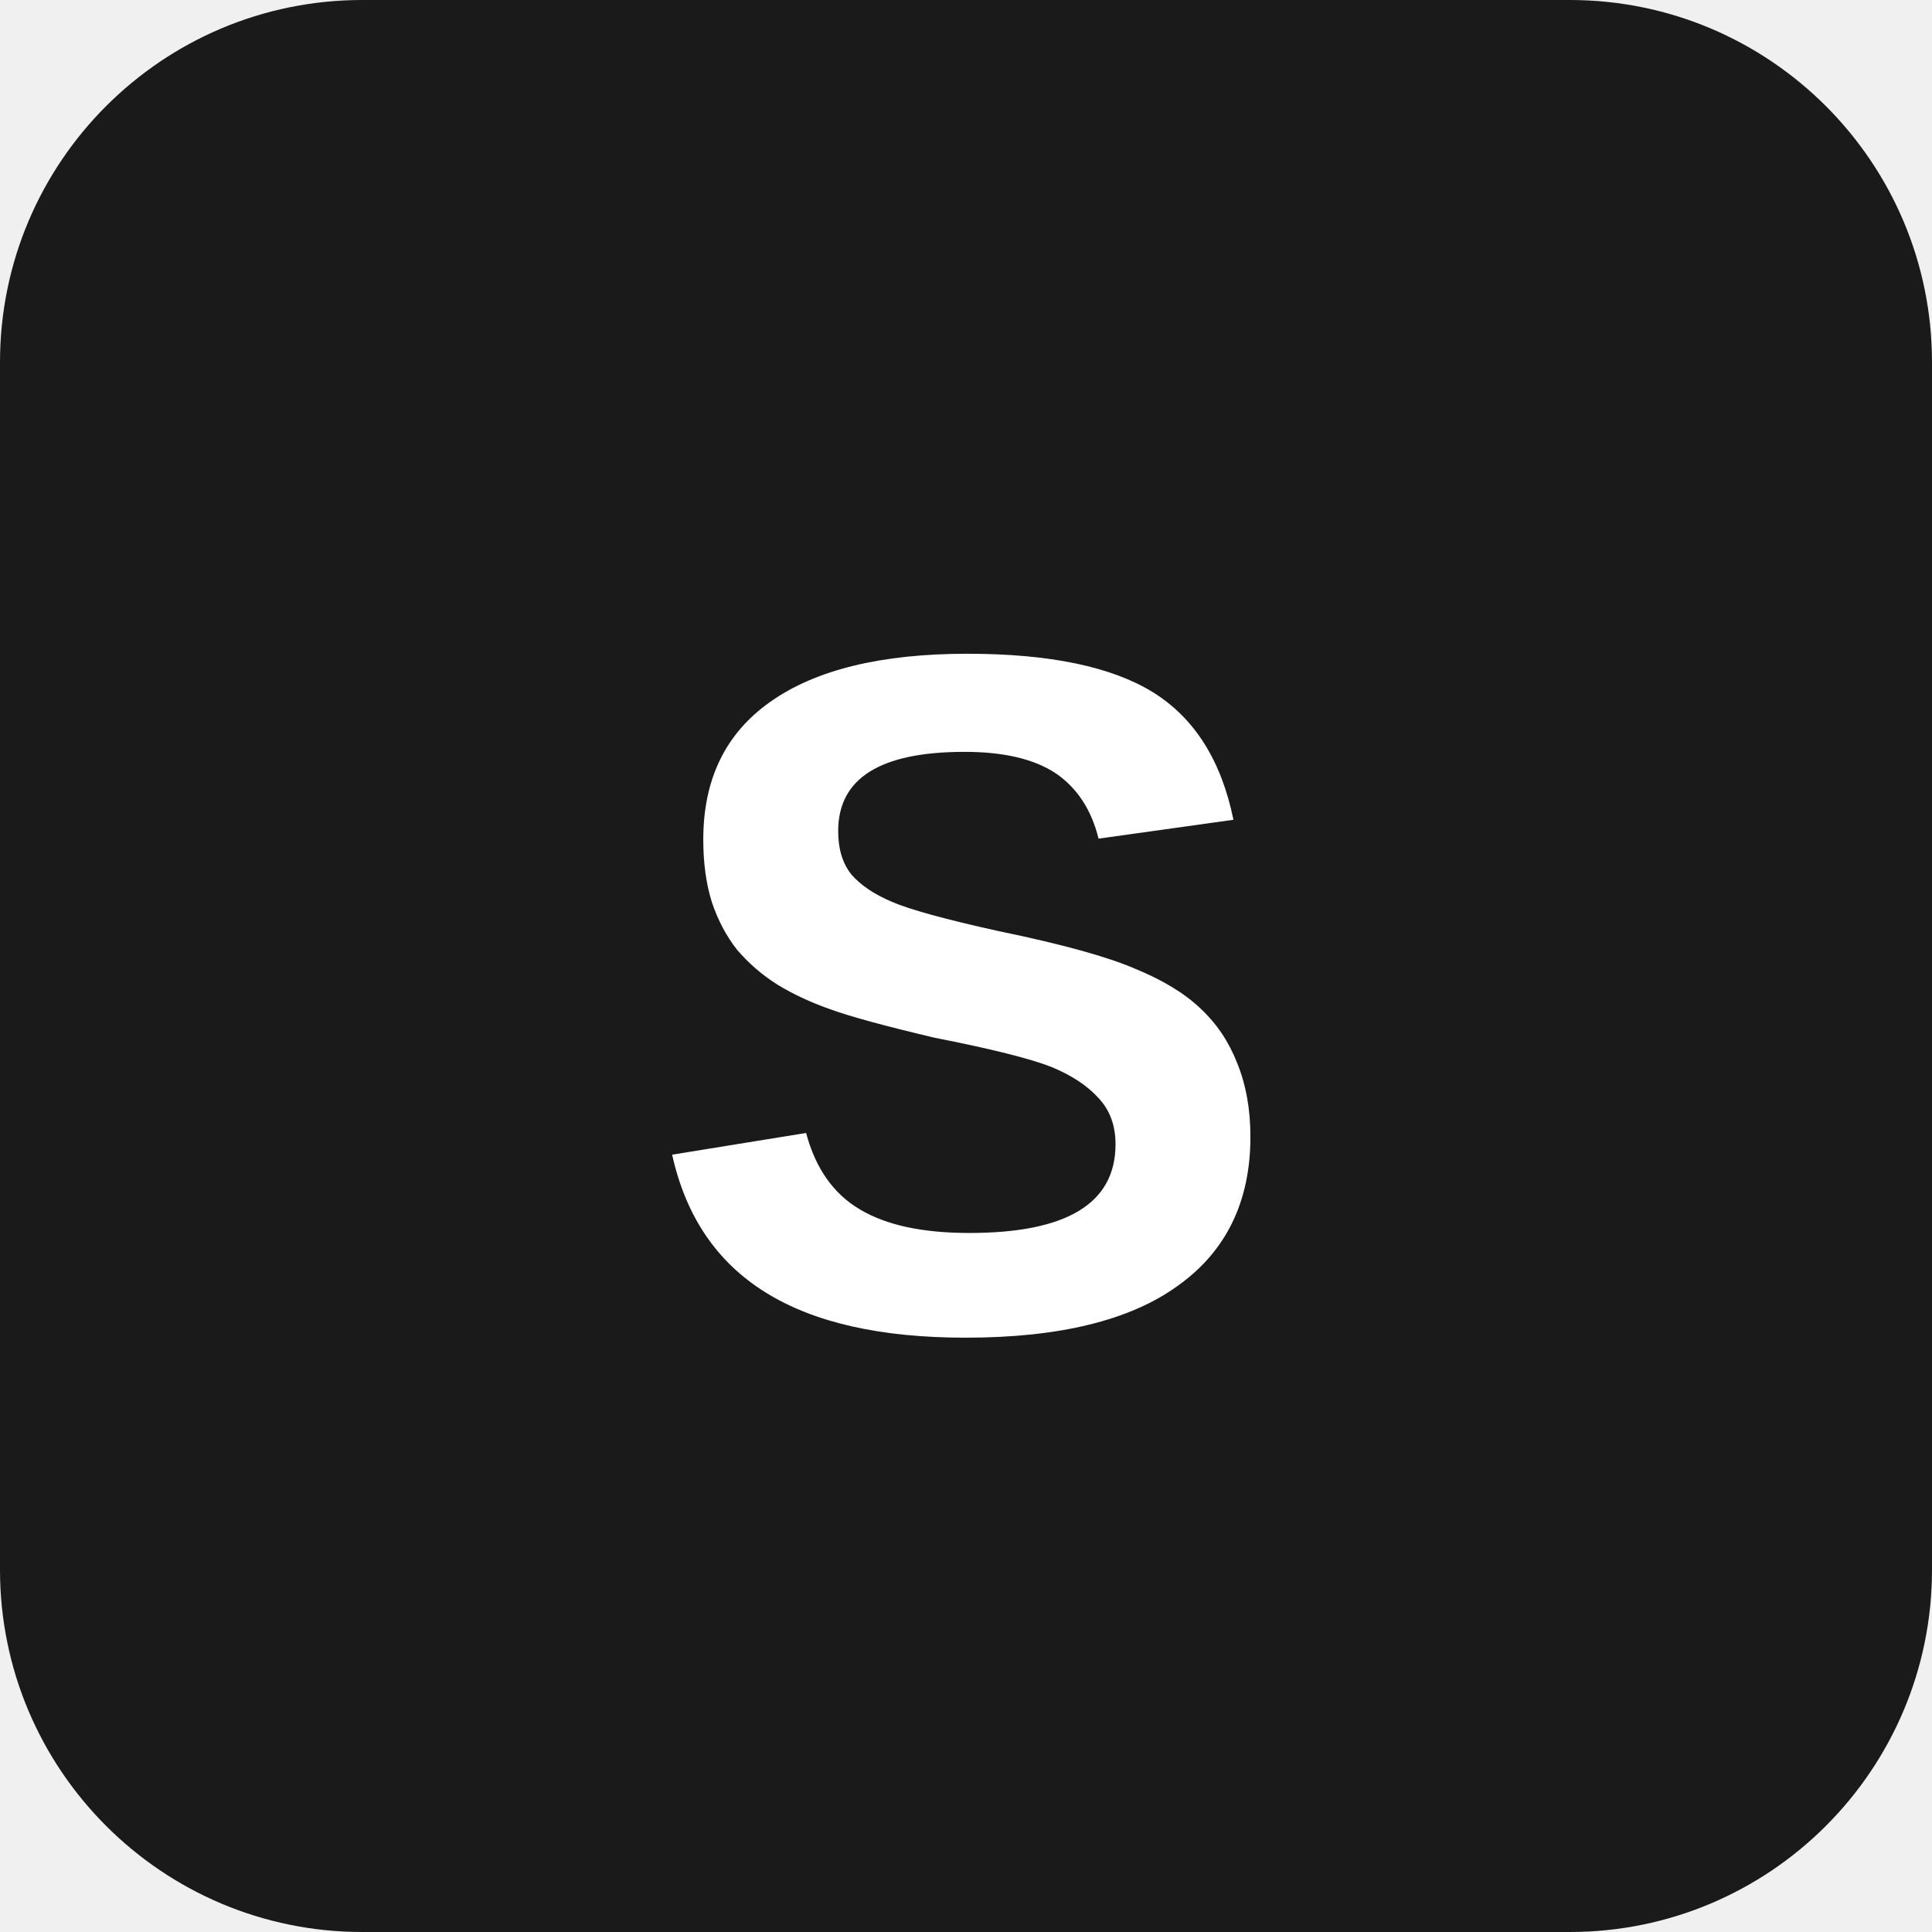
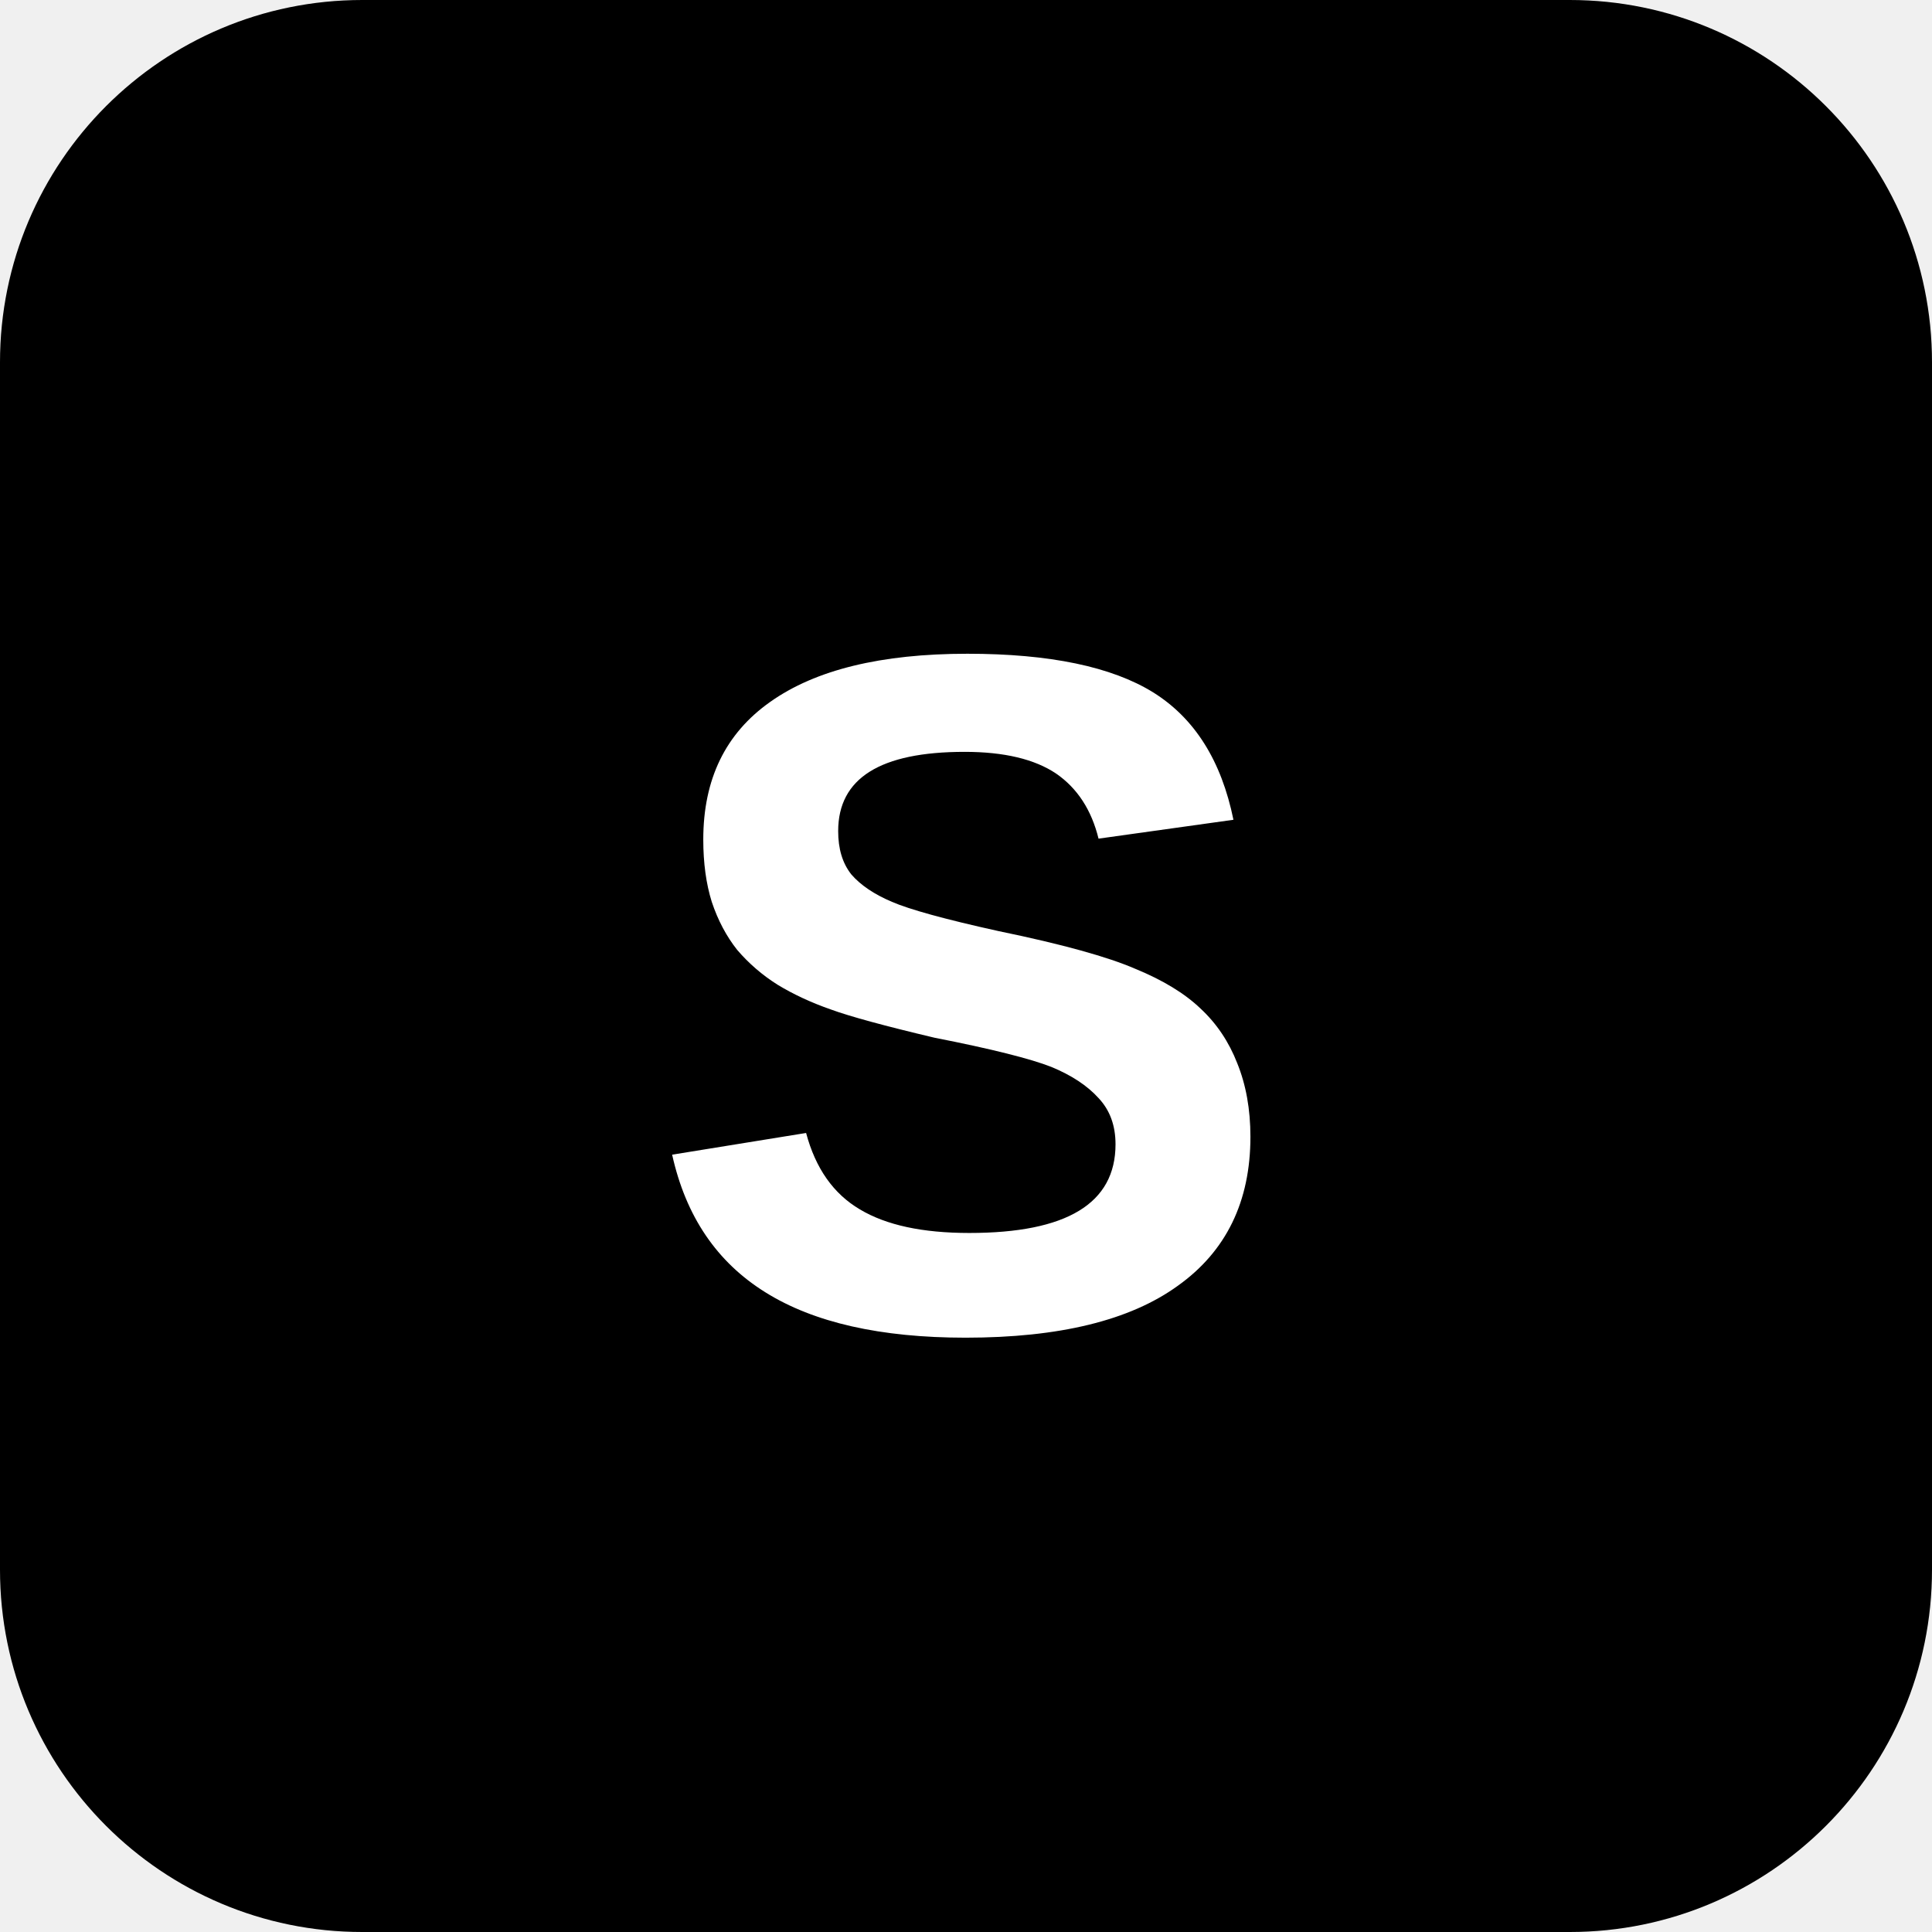
<svg xmlns="http://www.w3.org/2000/svg" width="32" height="32" viewBox="0 0 32 32" fill="none">
-   <rect width="32" height="32" rx="6" fill="#1a1a1a" />
+   <rect width="32" height="32" rx="6" fill="#000000" />
  <text x="16" y="22" text-anchor="middle" fill="#ffffff" font-family="Arial, sans-serif" font-size="16" font-weight="bold">S</text>
</svg>
